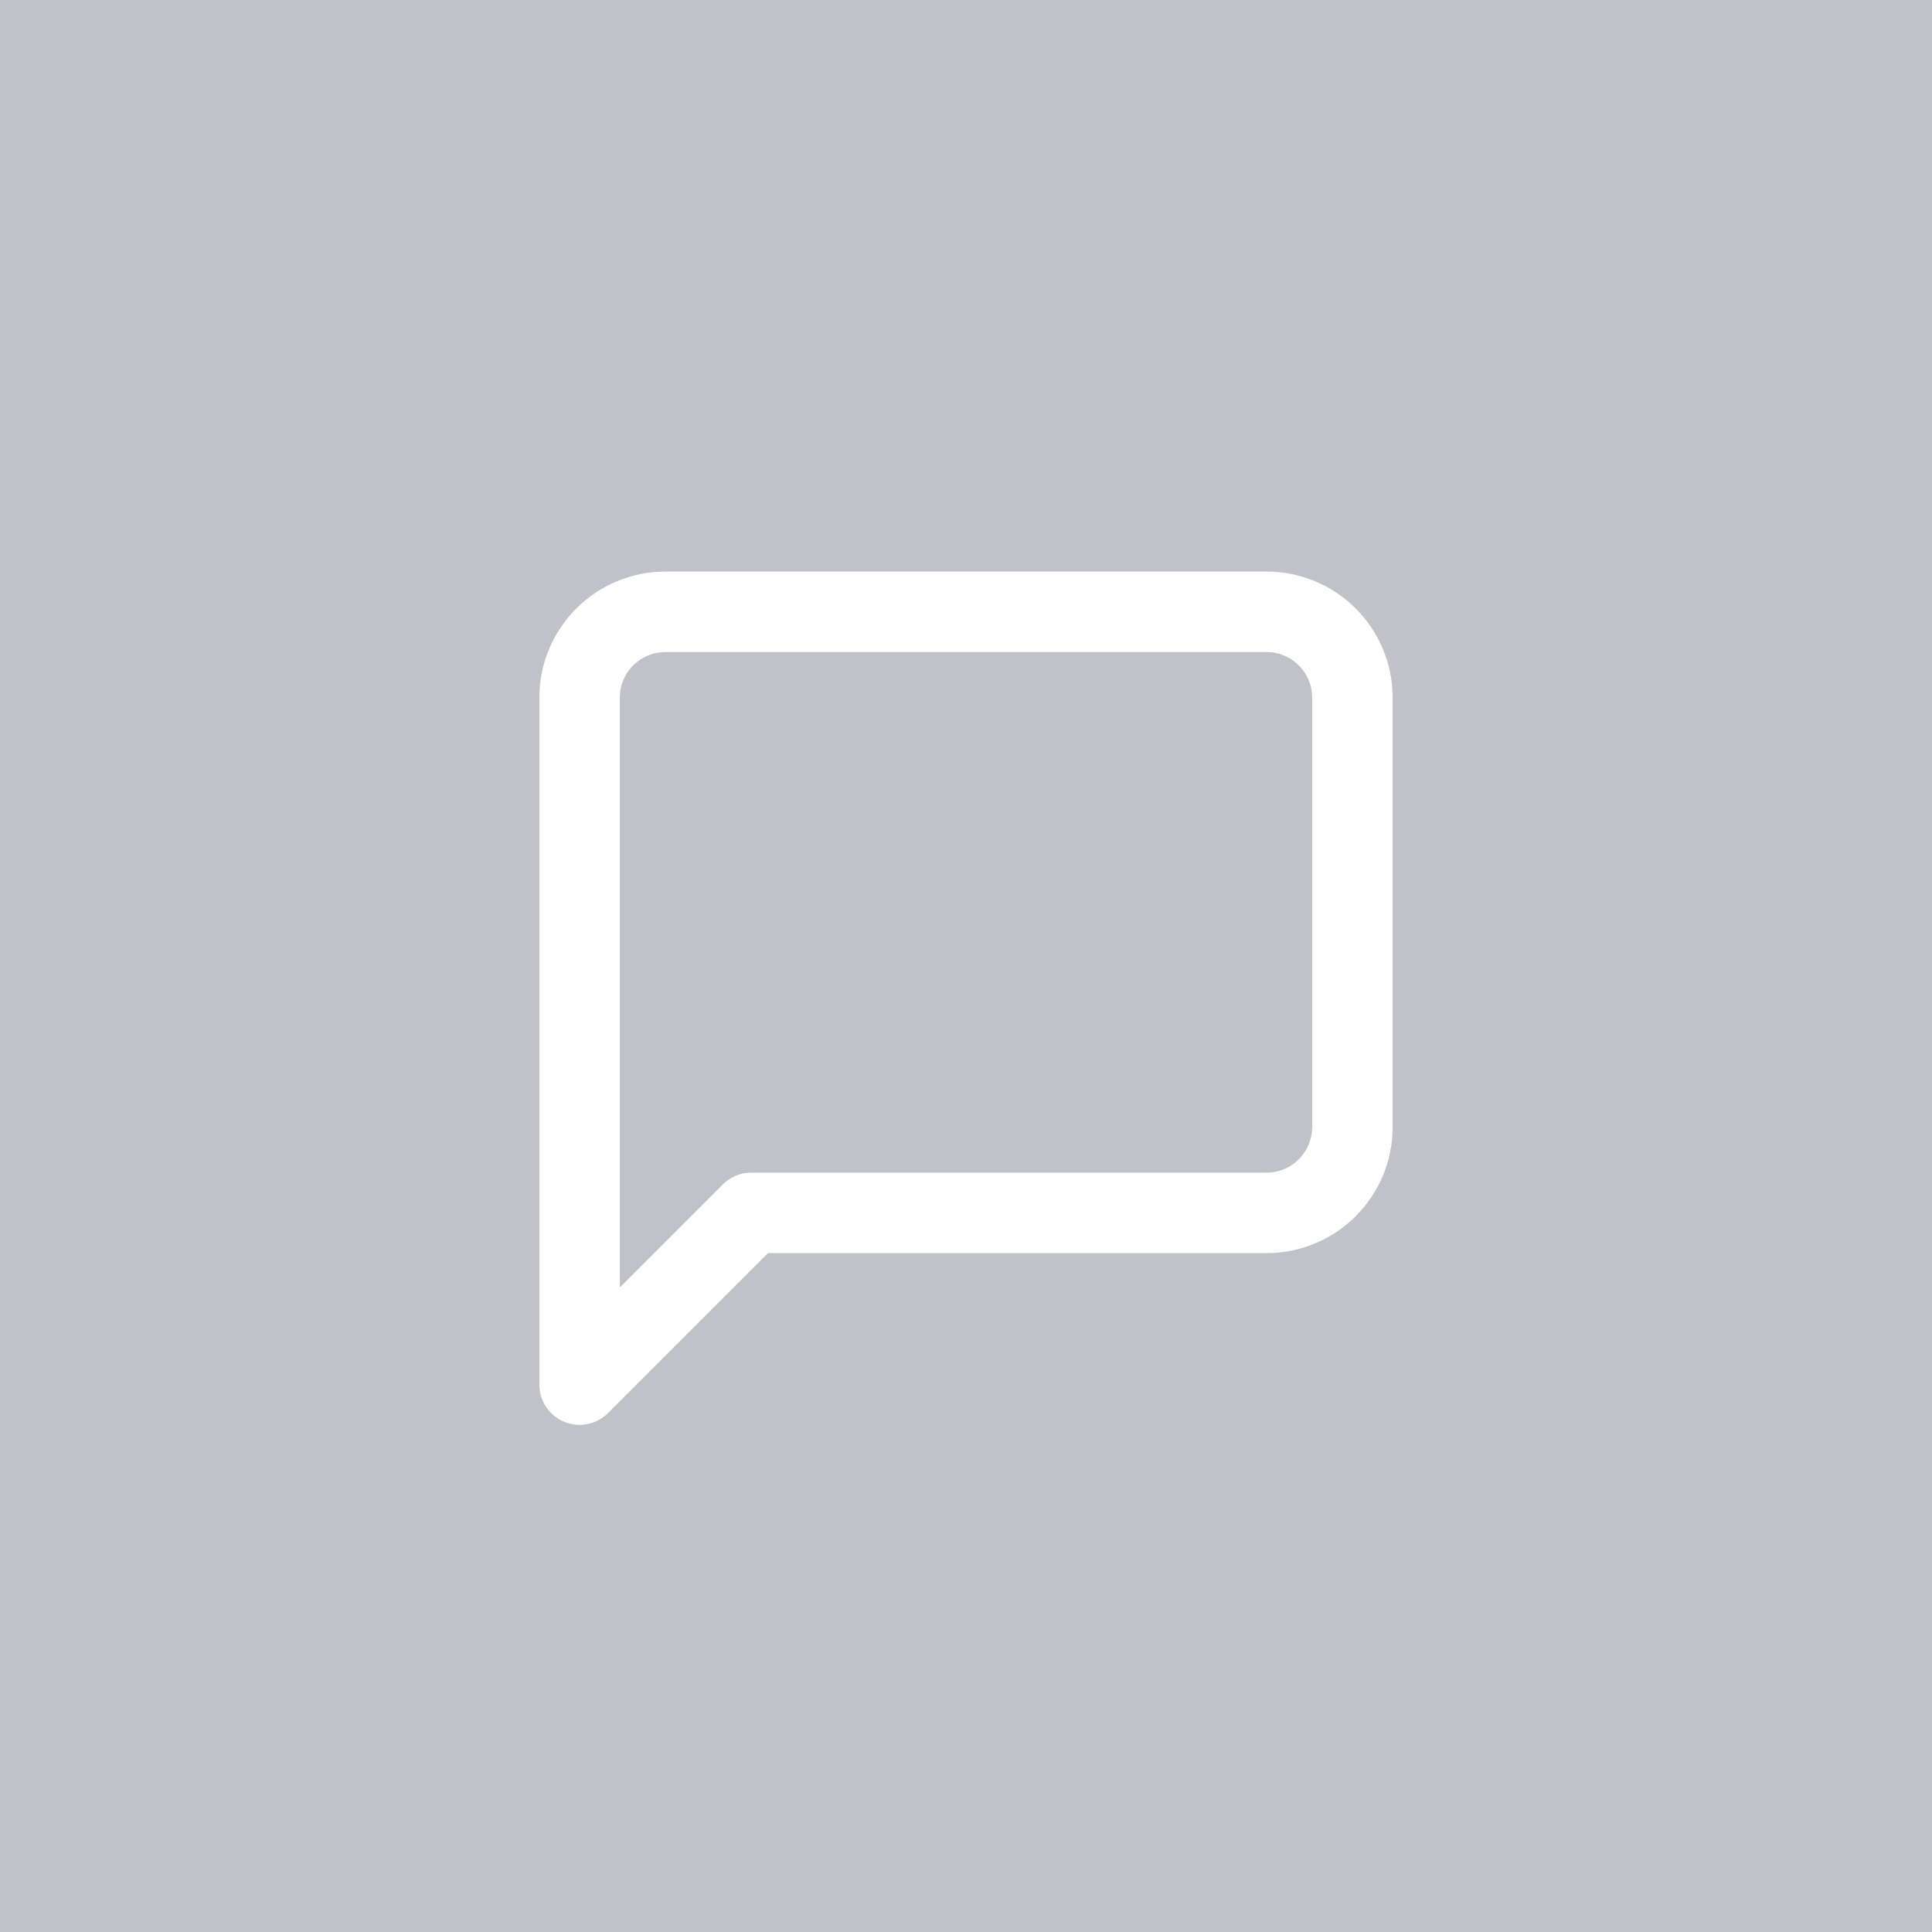
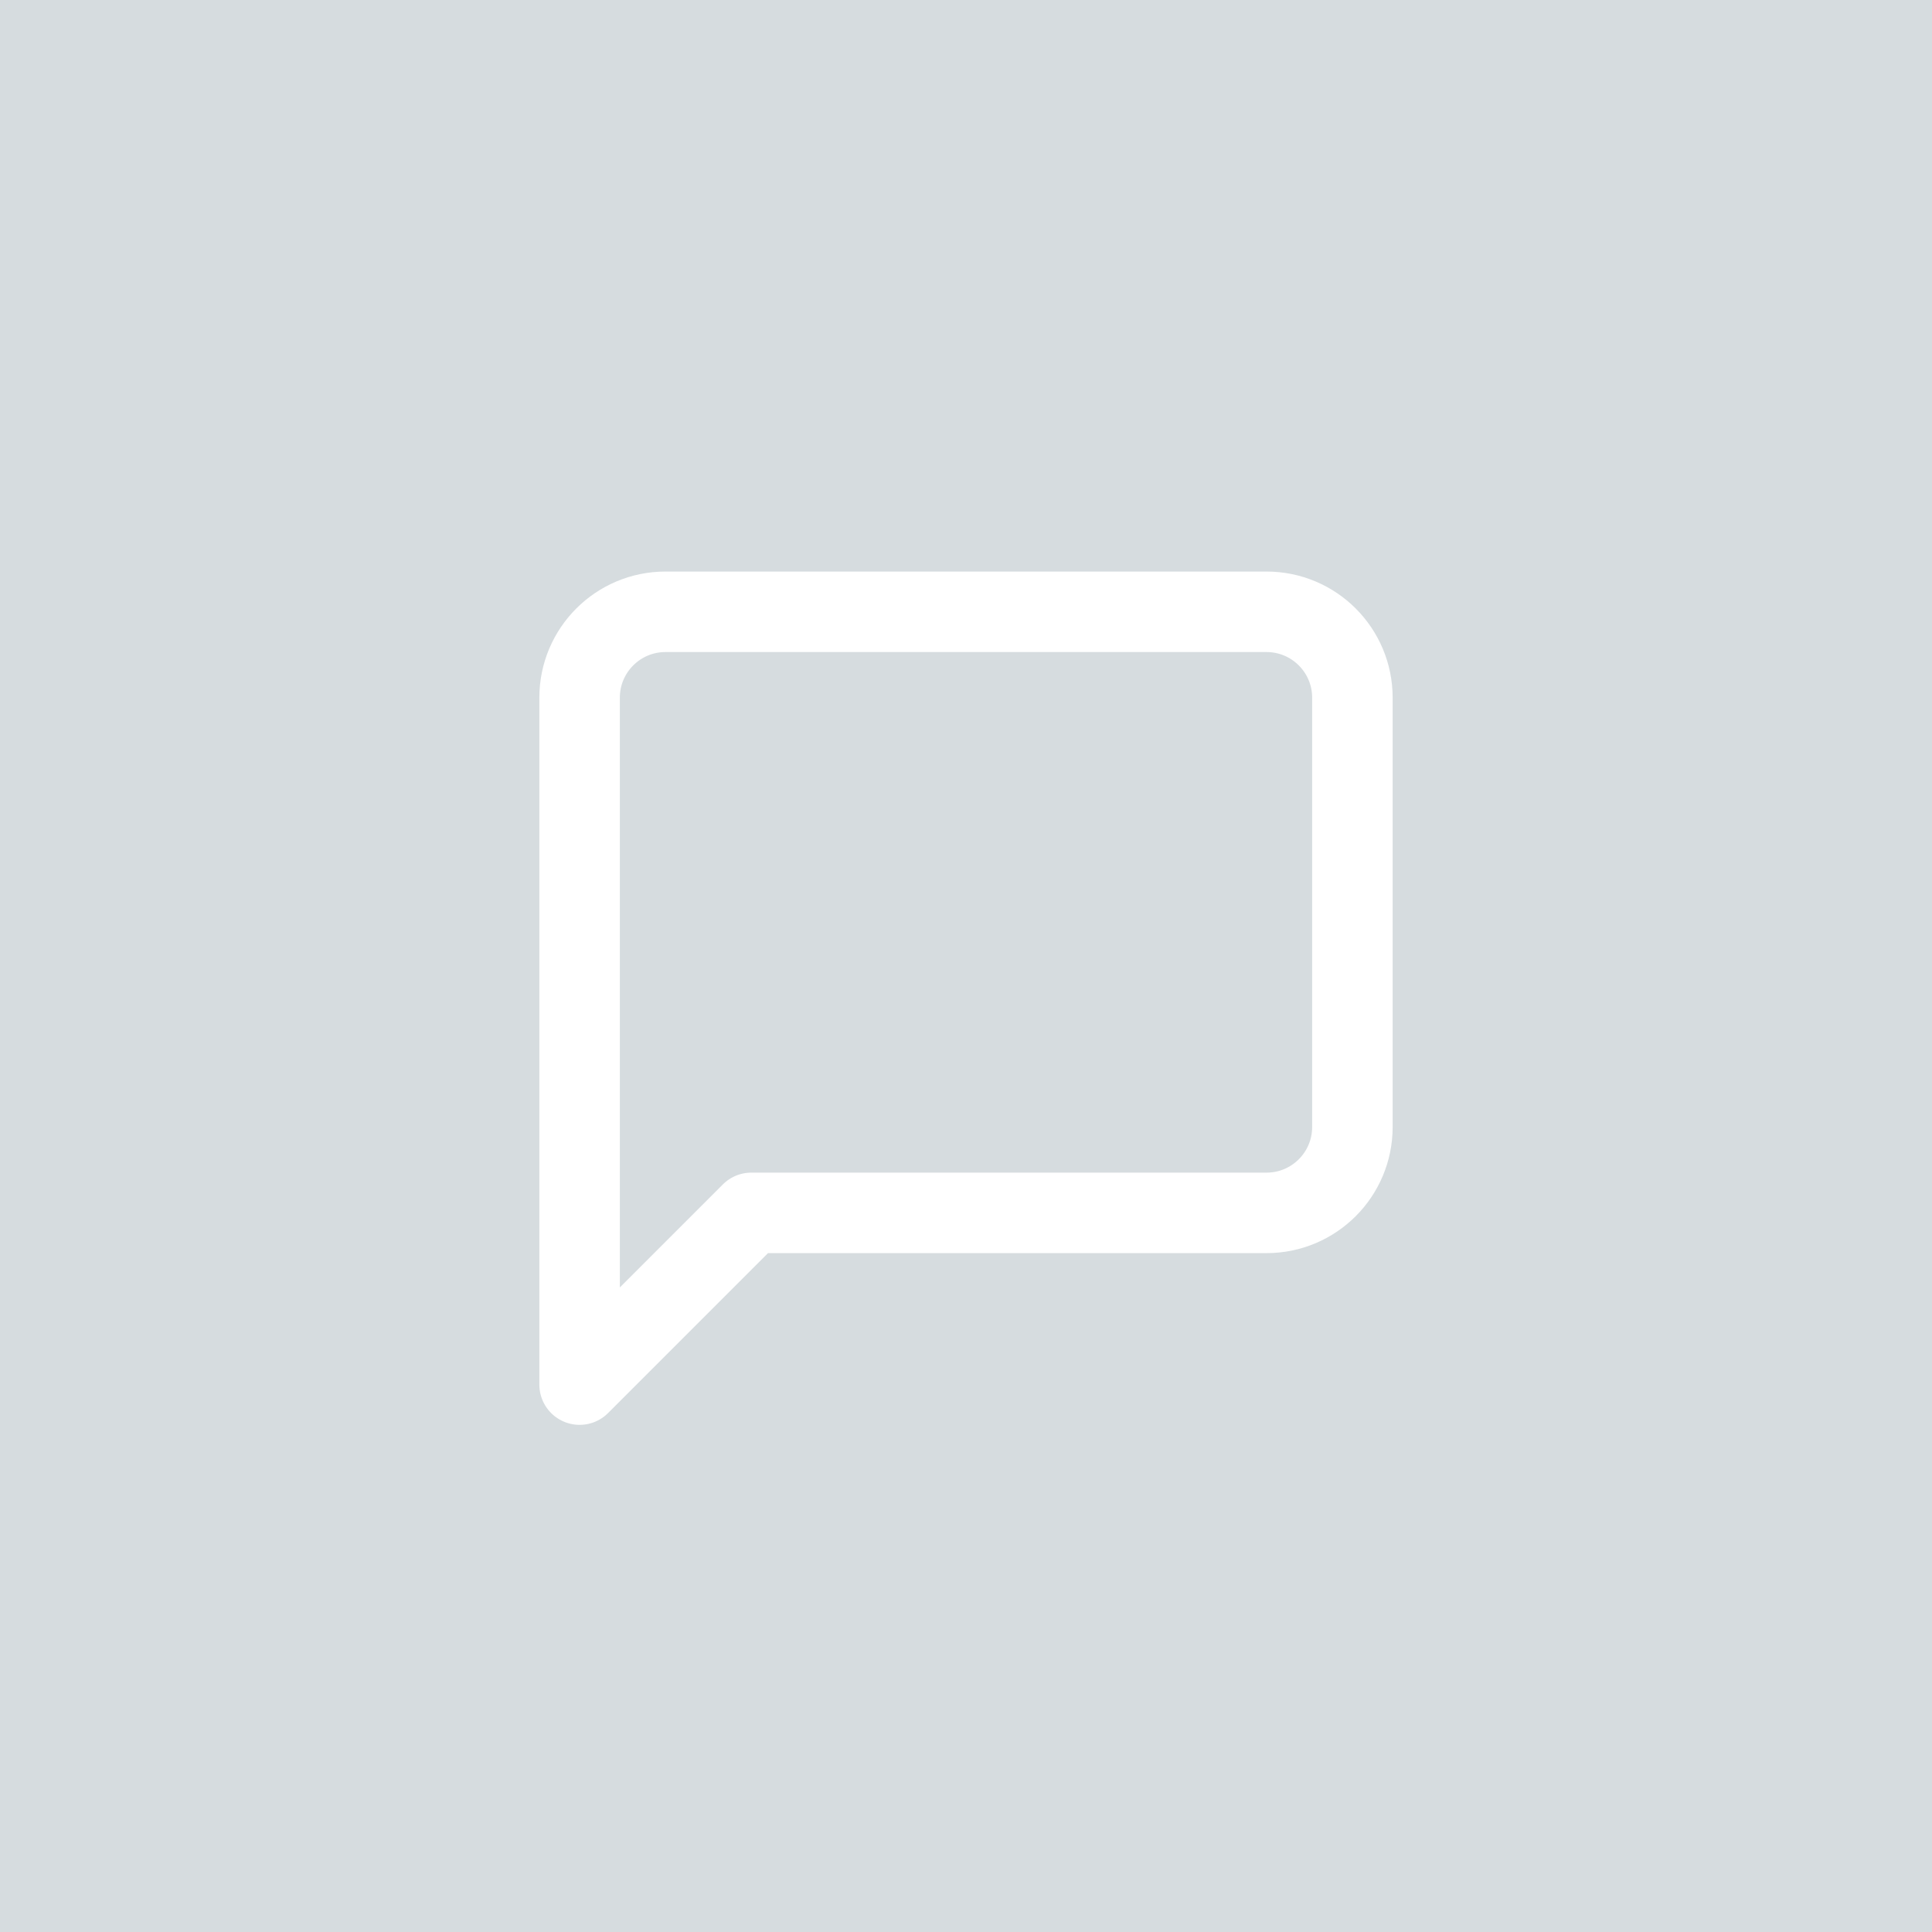
<svg xmlns="http://www.w3.org/2000/svg" width="60px" height="60px" viewBox="0 0 60 60" version="1.1">
  <g id="App-flow-2018/2019" stroke="none" stroke-width="1" fill="none" fill-rule="evenodd">
-     <g id="Group-12-Copy">
-       <g id="Group-8-Copy-2" fill="#C0C1C9">
+     <g id="sms">
+       <g id="Group-8-Copy-2" fill="#D6DCDF">
        <rect id="Rectangle" x="0" y="0" width="60" height="60" />
      </g>
      <g id="message-square" transform="translate(18, 19)" stroke="#FFFFFF" stroke-linecap="round" stroke-linejoin="round" stroke-width="2.5">
        <path d="M24,16 C24,17.473 22.806,18.667 21.333,18.667 L5.333,18.667 L0,24 L0,2.667 C0,1.194 1.194,0 2.667,0 L21.333,0 C22.806,0 24,1.194 24,2.667 L24,16 Z" id="Shape" />
      </g>
    </g>
  </g>
</svg>
